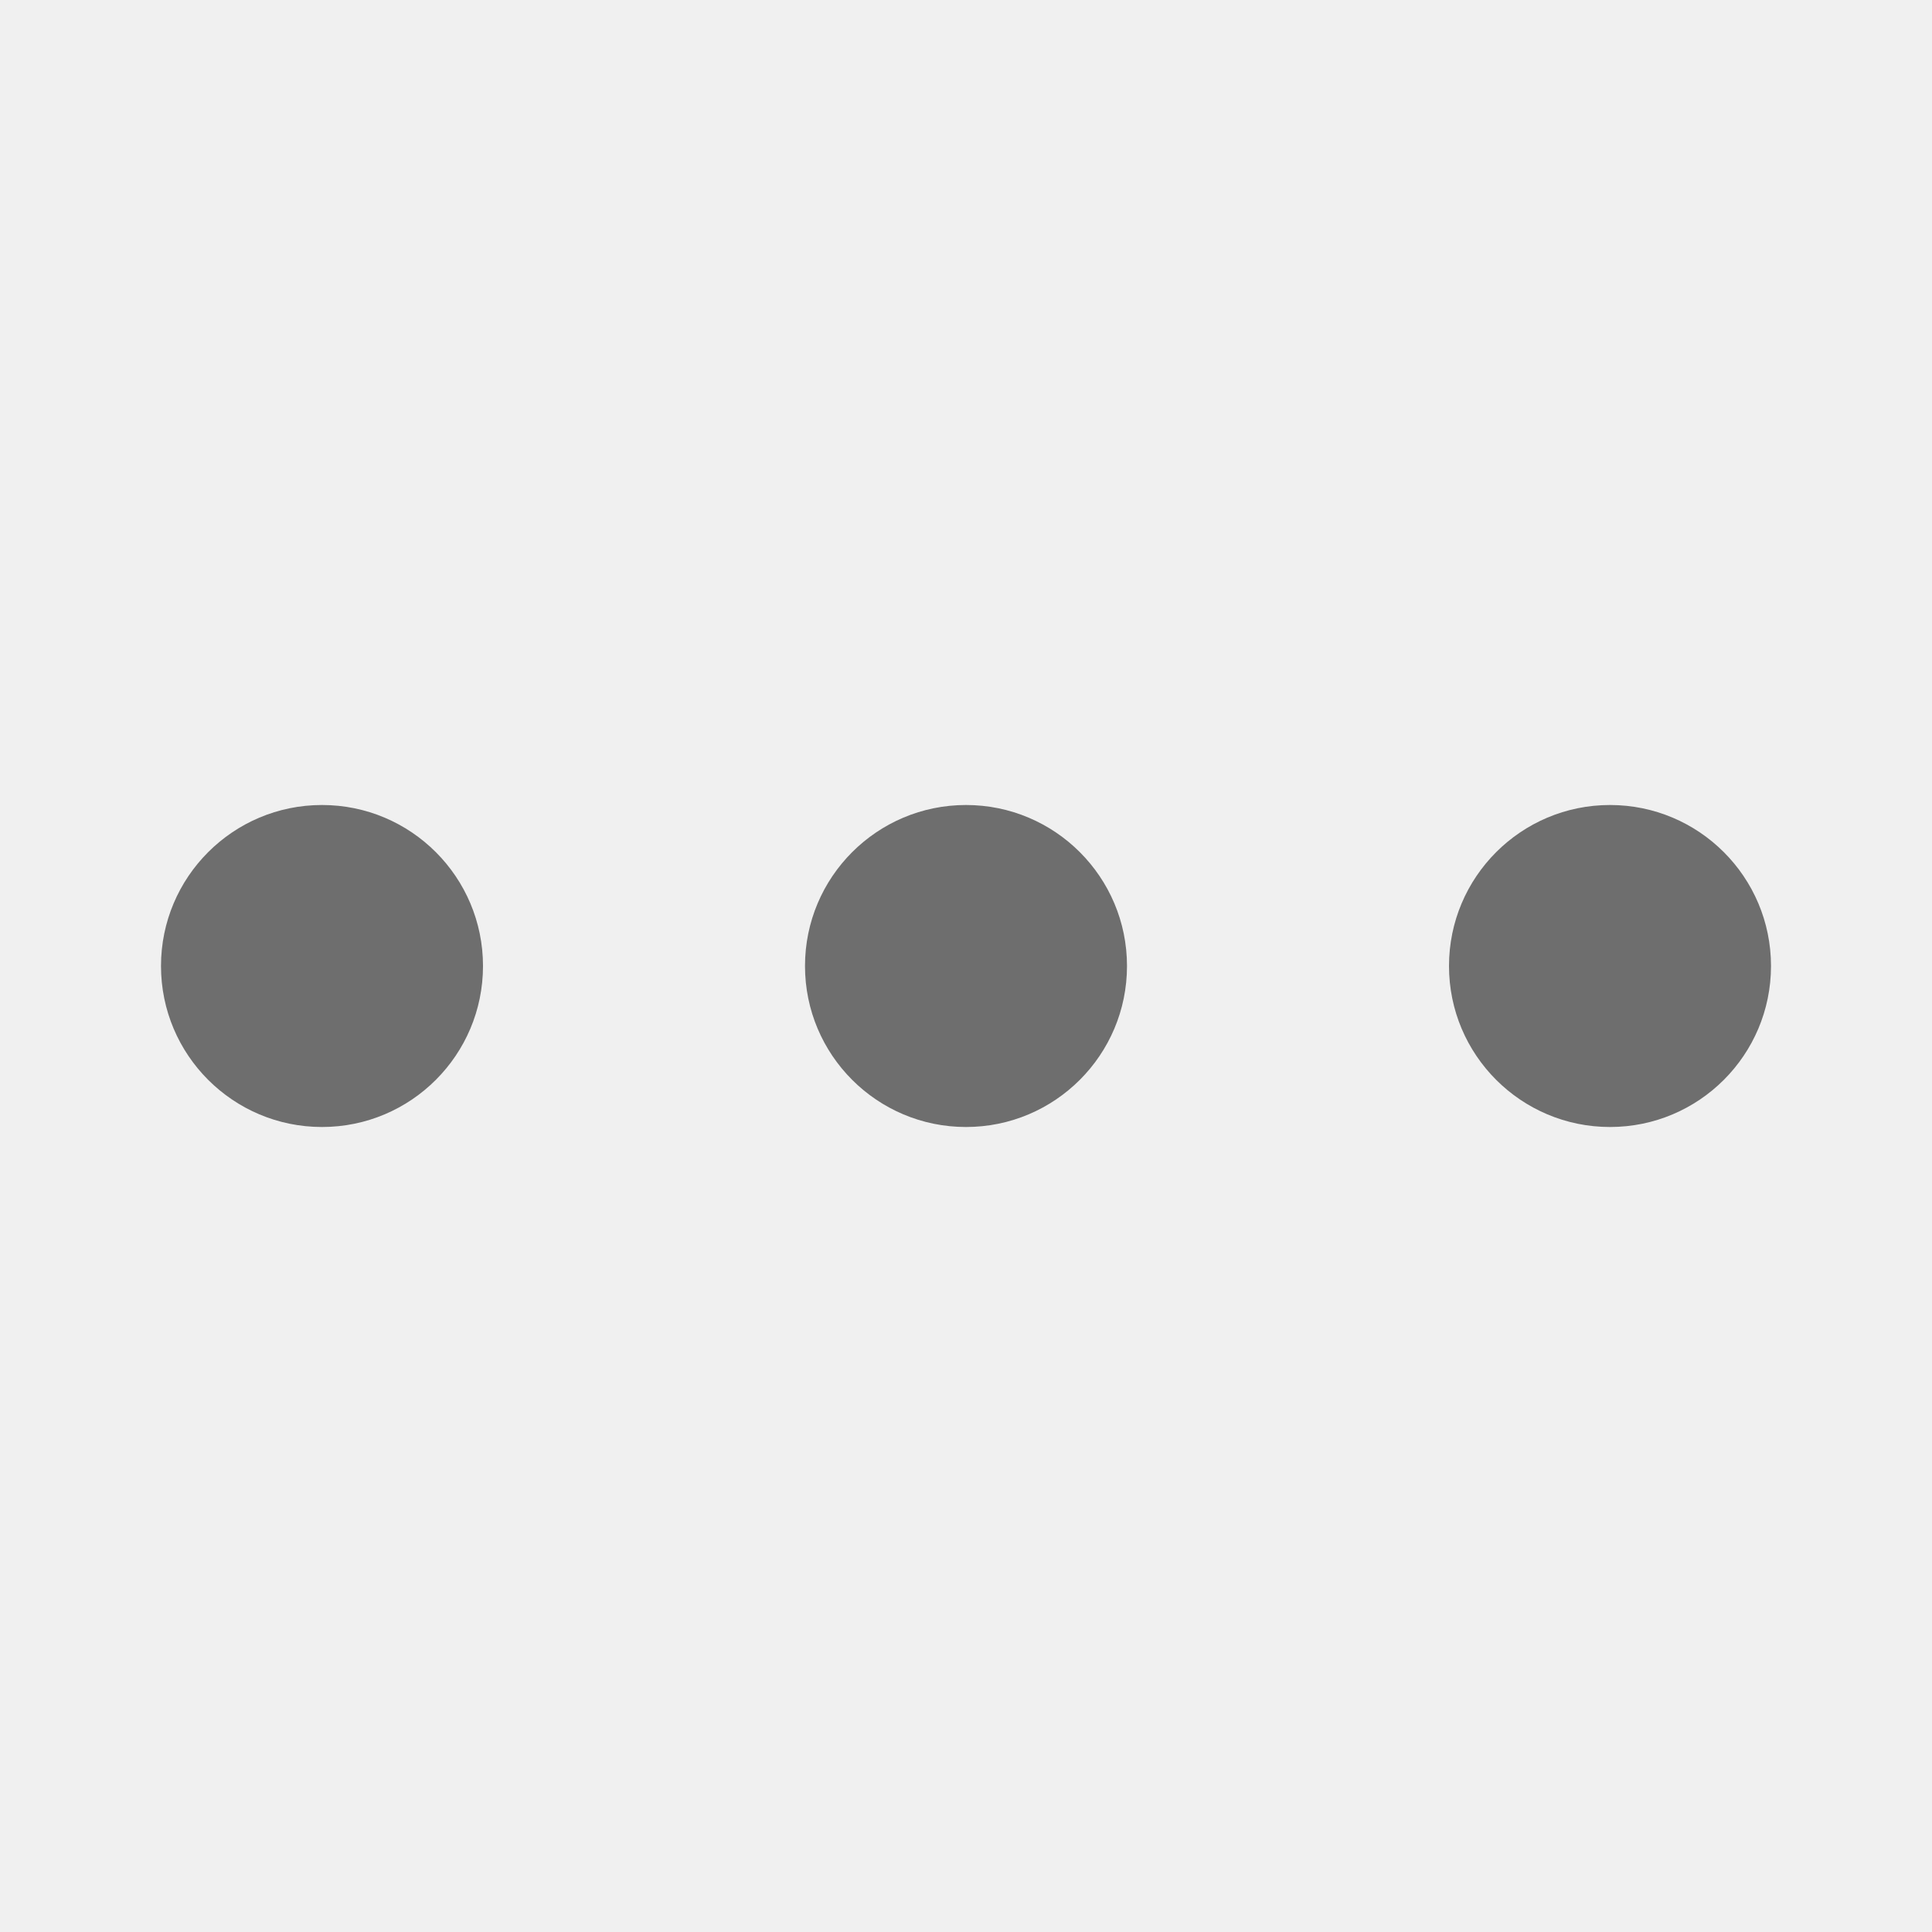
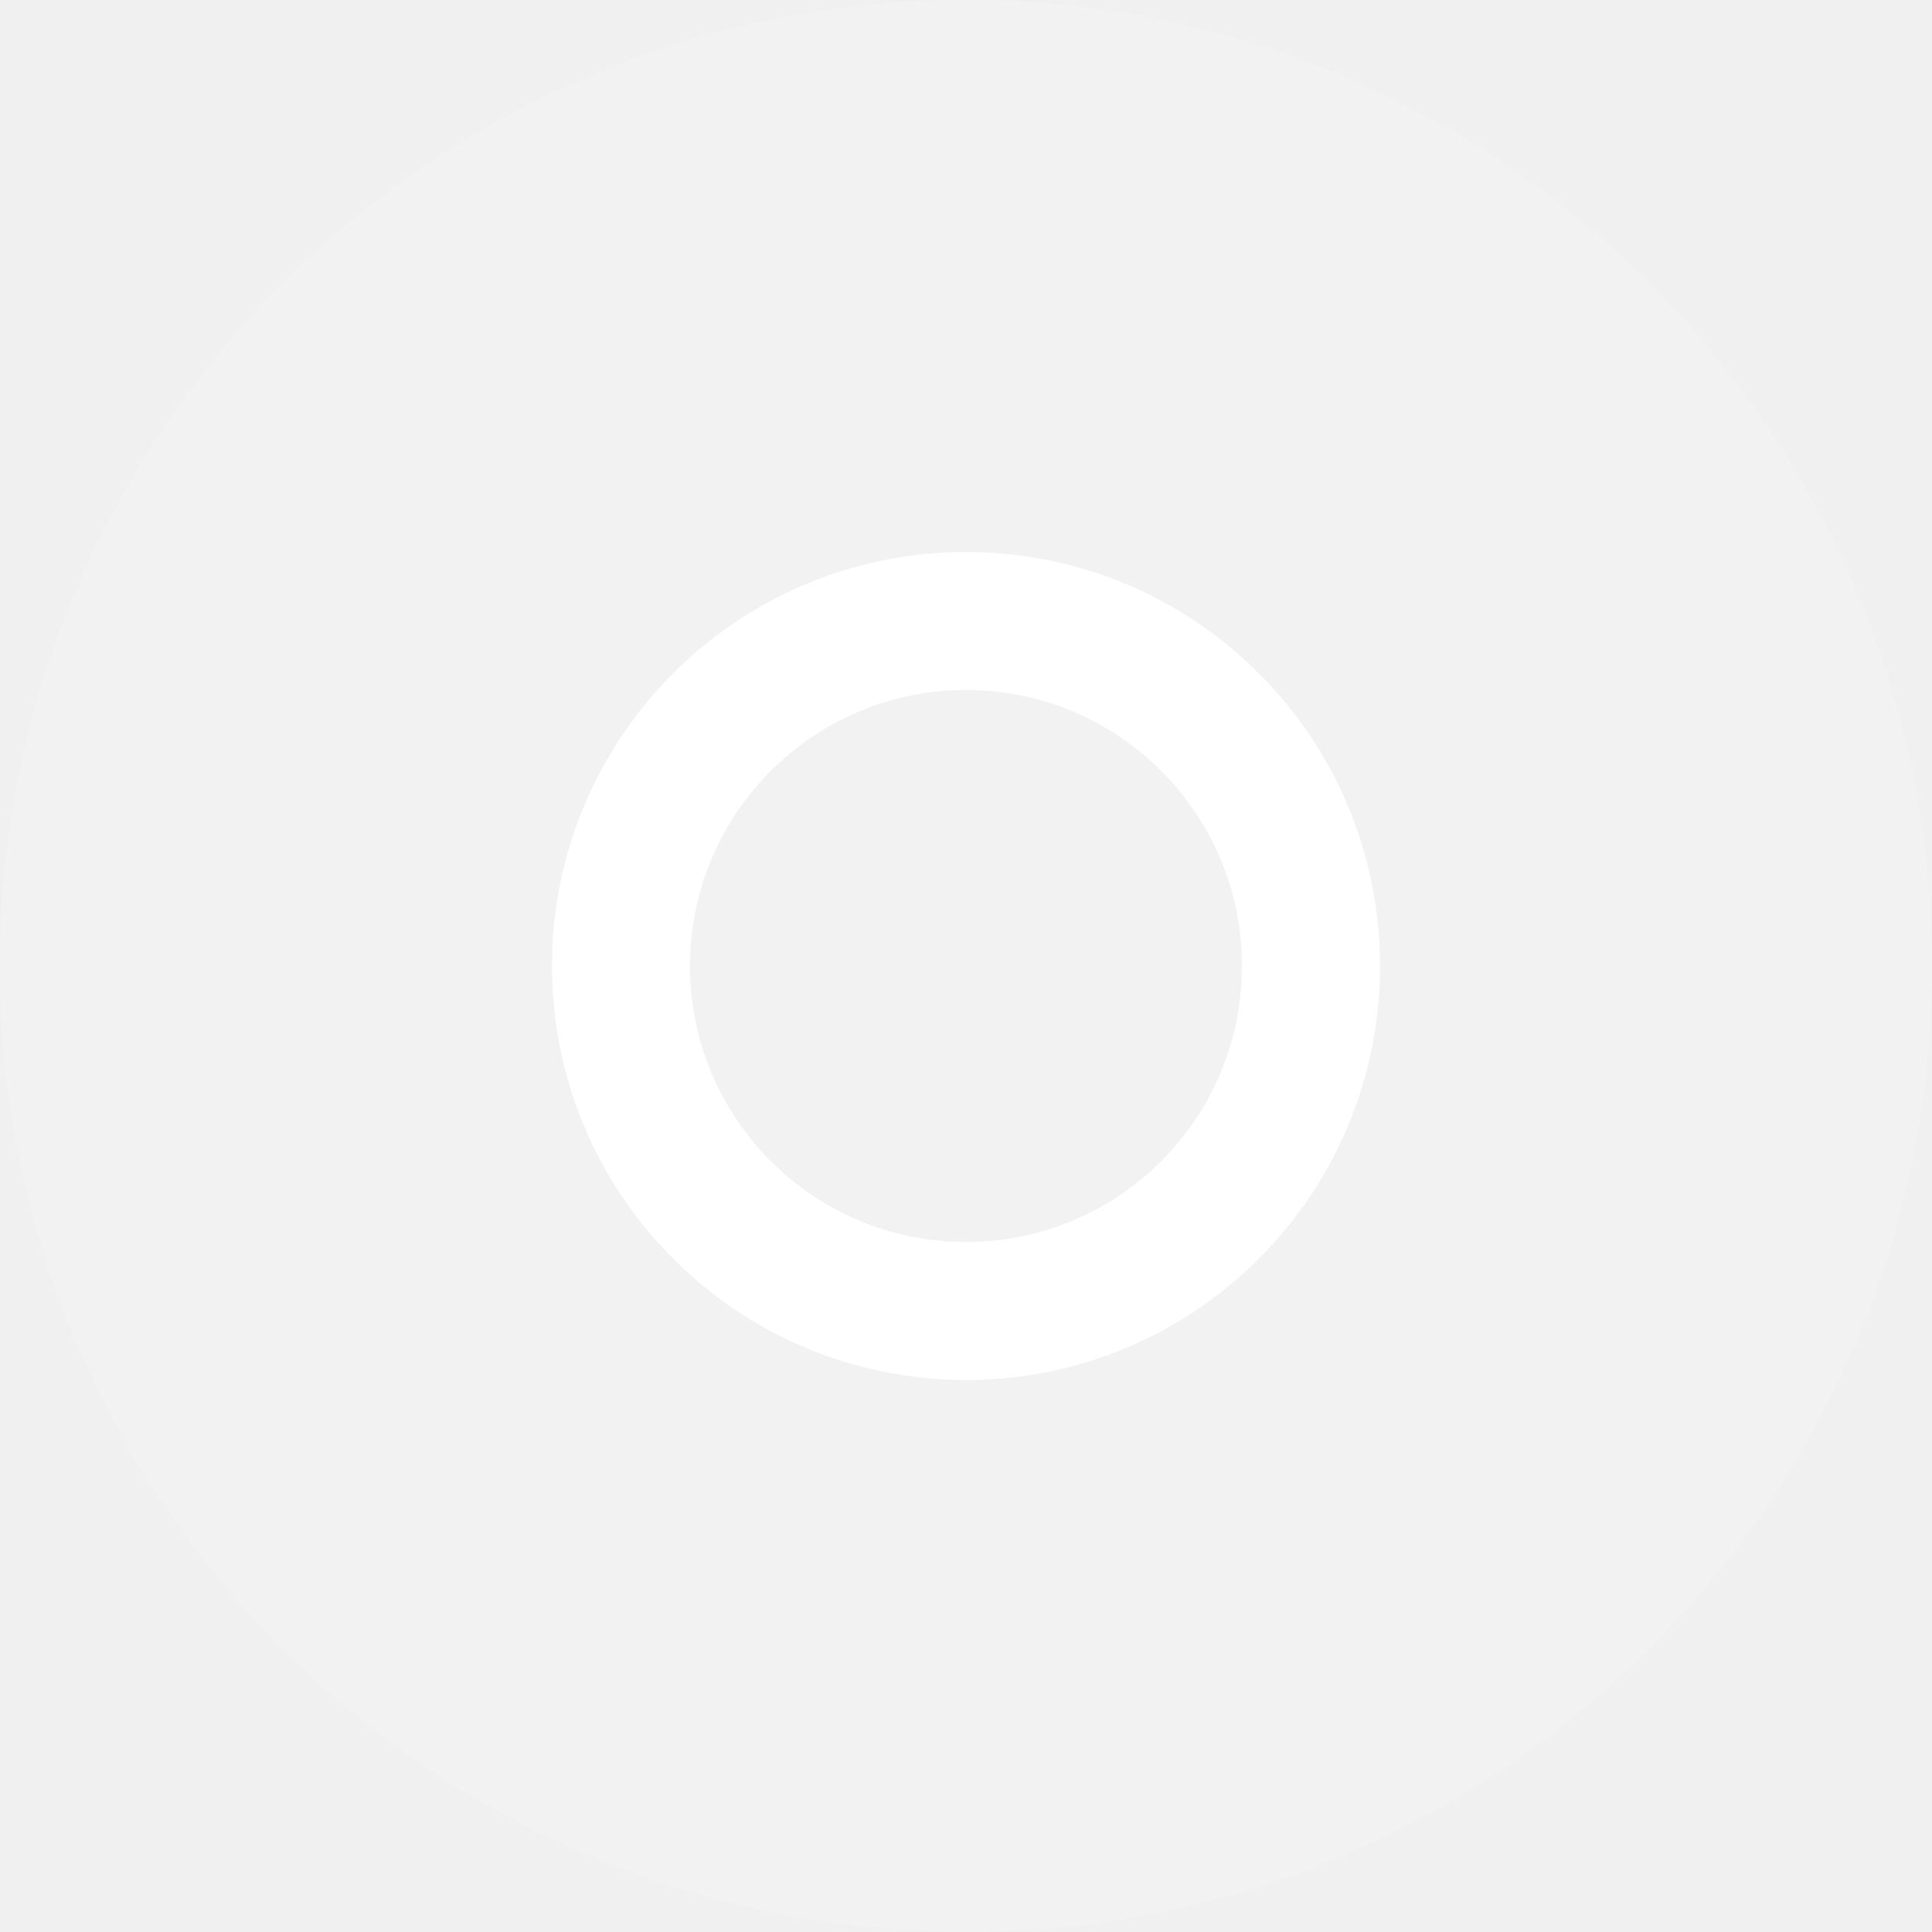
- <svg xmlns="http://www.w3.org/2000/svg" width="24" height="24" viewBox="0 0 22.5 22.5" id="svg4366" version="1.1">
-   <defs id="defs4368" />
-   <g id="layer1" transform="translate(0,-1029.862)">
-     <g id="g4494" transform="translate(0,1.7382813e-5)" style="fill:#000000">
-       <circle r="1.875" cy="1041.112" cx="3.75" id="circle4787" style="opacity:0.54;fill:#000000;fill-opacity:1;stroke:none;stroke-width:0.938;stroke-opacity:1" />
-       <circle r="1.875" style="opacity:0.54;fill:#000000;fill-opacity:1;stroke:none;stroke-width:0.938;stroke-opacity:1" id="circle4789" cx="11.25" cy="1041.112" />
-       <circle r="1.875" cy="1041.112" cx="18.75" id="circle4791" style="opacity:0.54;fill:#000000;fill-opacity:1;stroke:none;stroke-width:0.938;stroke-opacity:1" />
-     </g>
+ <svg xmlns="http://www.w3.org/2000/svg" width="28" height="28" version="1.0" id="svg6" style="enable-background:new">
+   <defs id="defs10" />
+   <circle style="opacity:0.15;fill:#ffffff;fill-opacity:1;stroke:none;stroke-width:1.307;stroke-linecap:round;stroke-linejoin:round;stroke-miterlimit:4;stroke-dasharray:none;stroke-opacity:1;paint-order:normal" id="path816" cx="14" cy="14" r="14" />
+   <g transform="translate(2,-274)" id="g4" style="fill:#ffffff">
+     <path transform="translate(0,276)" d="m 12,6 a 6,6 0 0 0 -6,6 6,6 0 0 0 6,6 6,6 0 0 0 6,-6 6,6 0 0 0 -6,-6 z m 0,2 a 4,4 0 0 1 4,4 4,4 0 0 1 -4,4 4,4 0 0 1 -4,-4 4,4 0 0 1 4,-4 z" style="fill:#ffffff;paint-order:fill markers stroke" id="path2" />
  </g>
</svg>
